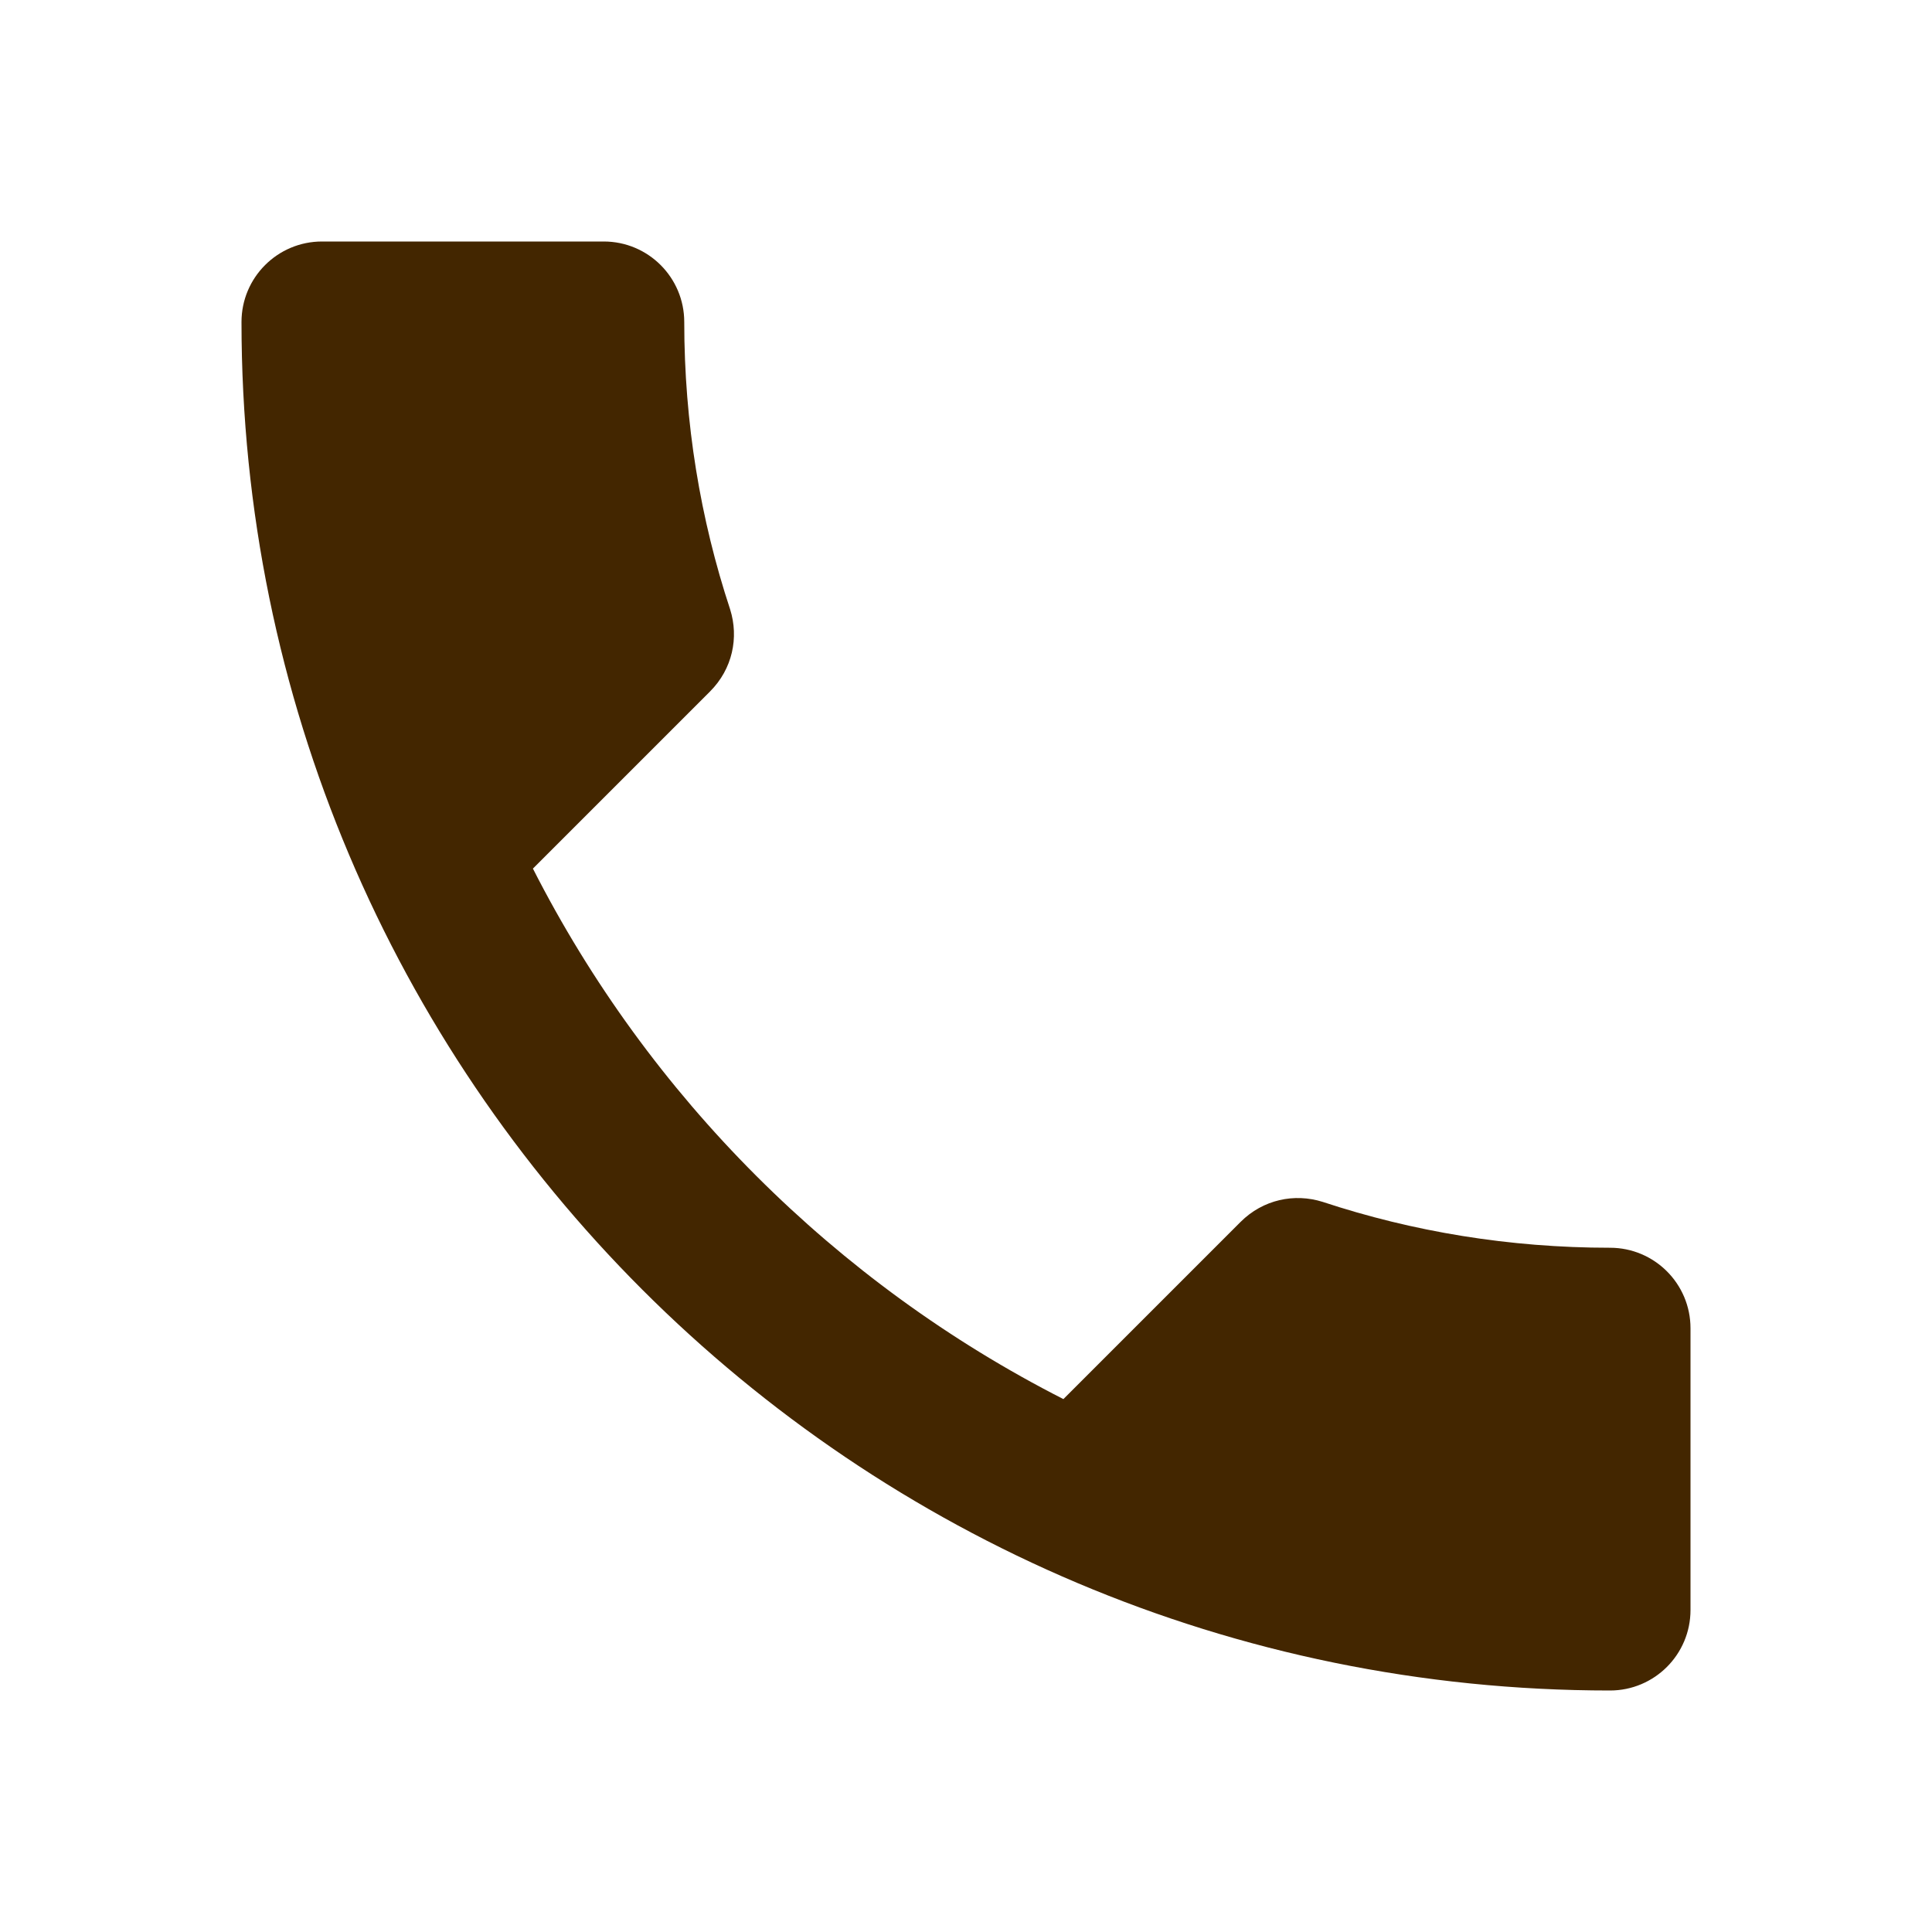
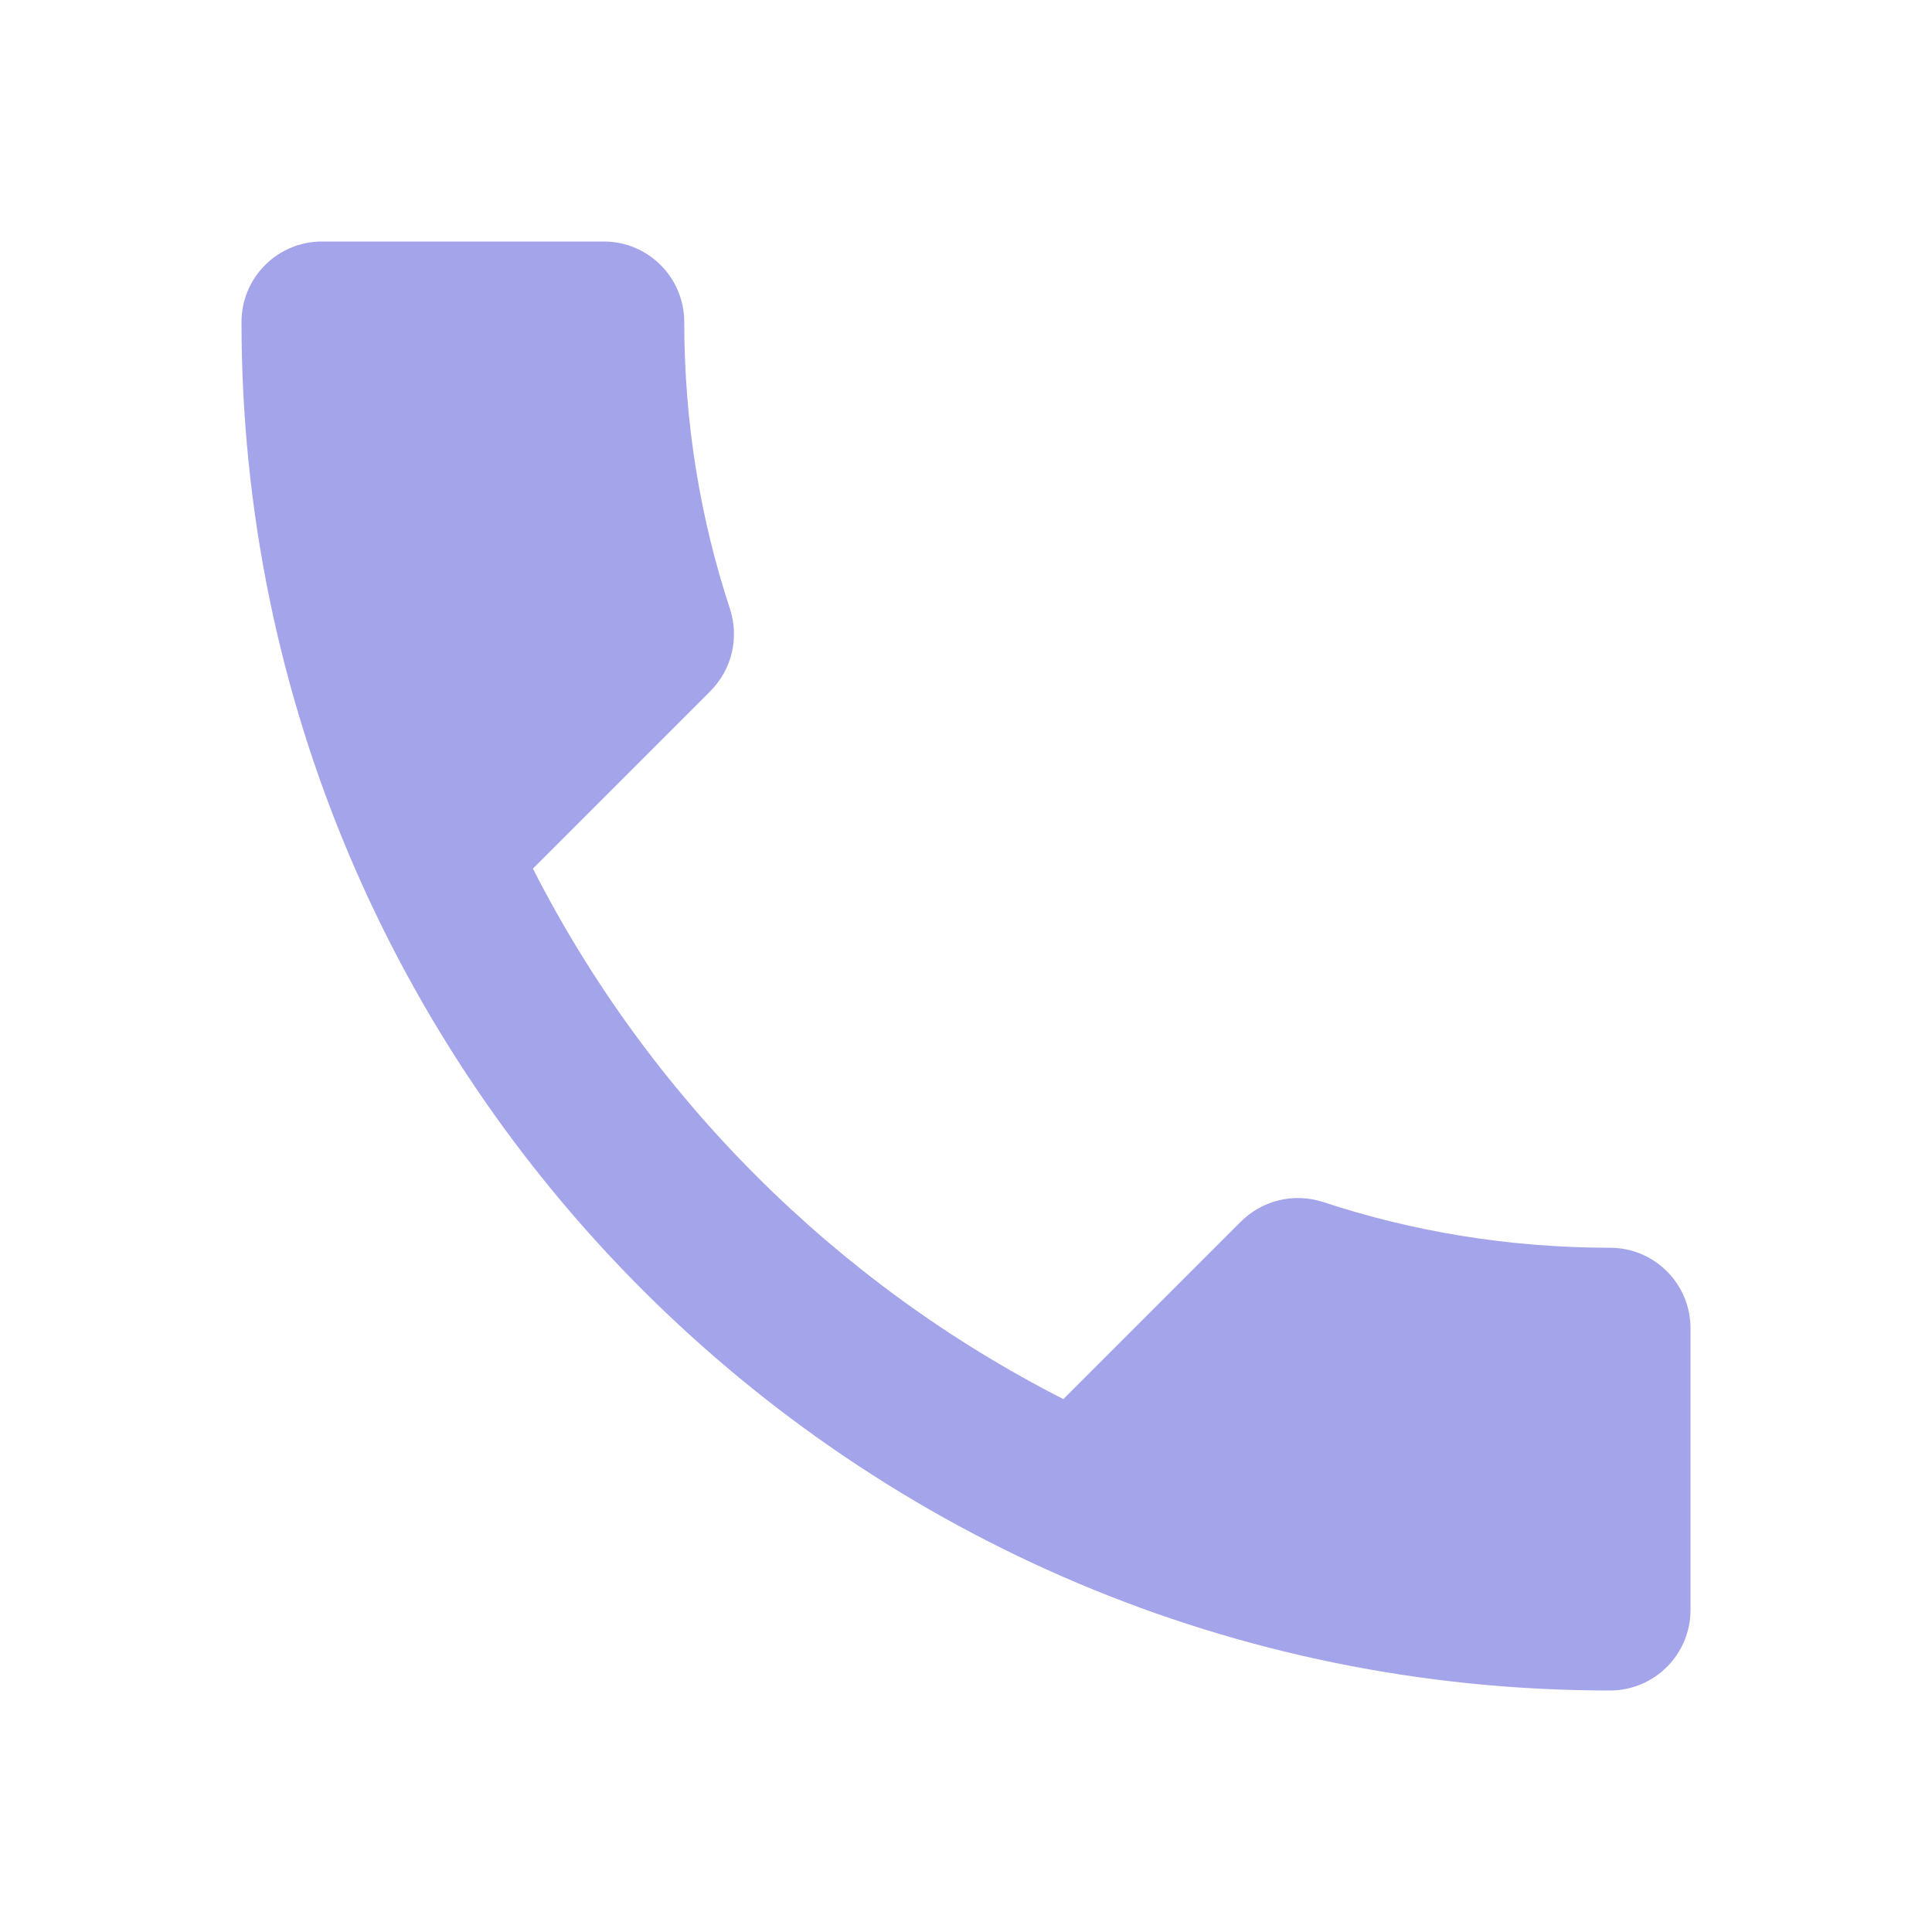
<svg xmlns="http://www.w3.org/2000/svg" viewBox="0 0 24 24">
-   <path d="M6.62,10.79C8.06,13.62 10.38,15.94 13.21,17.38L15.41,15.18C15.69,14.9 16.08,14.82 16.43,14.93C17.55,15.3 18.75,15.5 20,15.5A1,1 0 0,1 21,16.5V20A1,1 0 0,1 20,21A17,17 0 0,1 3,4A1,1 0 0,1 4,3H7.5A1,1 0 0,1 8.5,4C8.5,5.25 8.7,6.45 9.07,7.57C9.18,7.92 9.1,8.31 8.82,8.59L6.62,10.79Z" fill="#432600" />
+   <path d="M6.62,10.79C8.06,13.62 10.38,15.94 13.21,17.38L15.41,15.18C15.69,14.9 16.08,14.82 16.43,14.93C17.55,15.3 18.75,15.5 20,15.5A1,1 0 0,1 21,16.5V20A1,1 0 0,1 20,21A17,17 0 0,1 3,4A1,1 0 0,1 4,3H7.5A1,1 0 0,1 8.5,4C8.5,5.25 8.7,6.45 9.07,7.57C9.18,7.92 9.1,8.31 8.82,8.59L6.62,10.79Z" fill="#a4a4eb" />
</svg>
